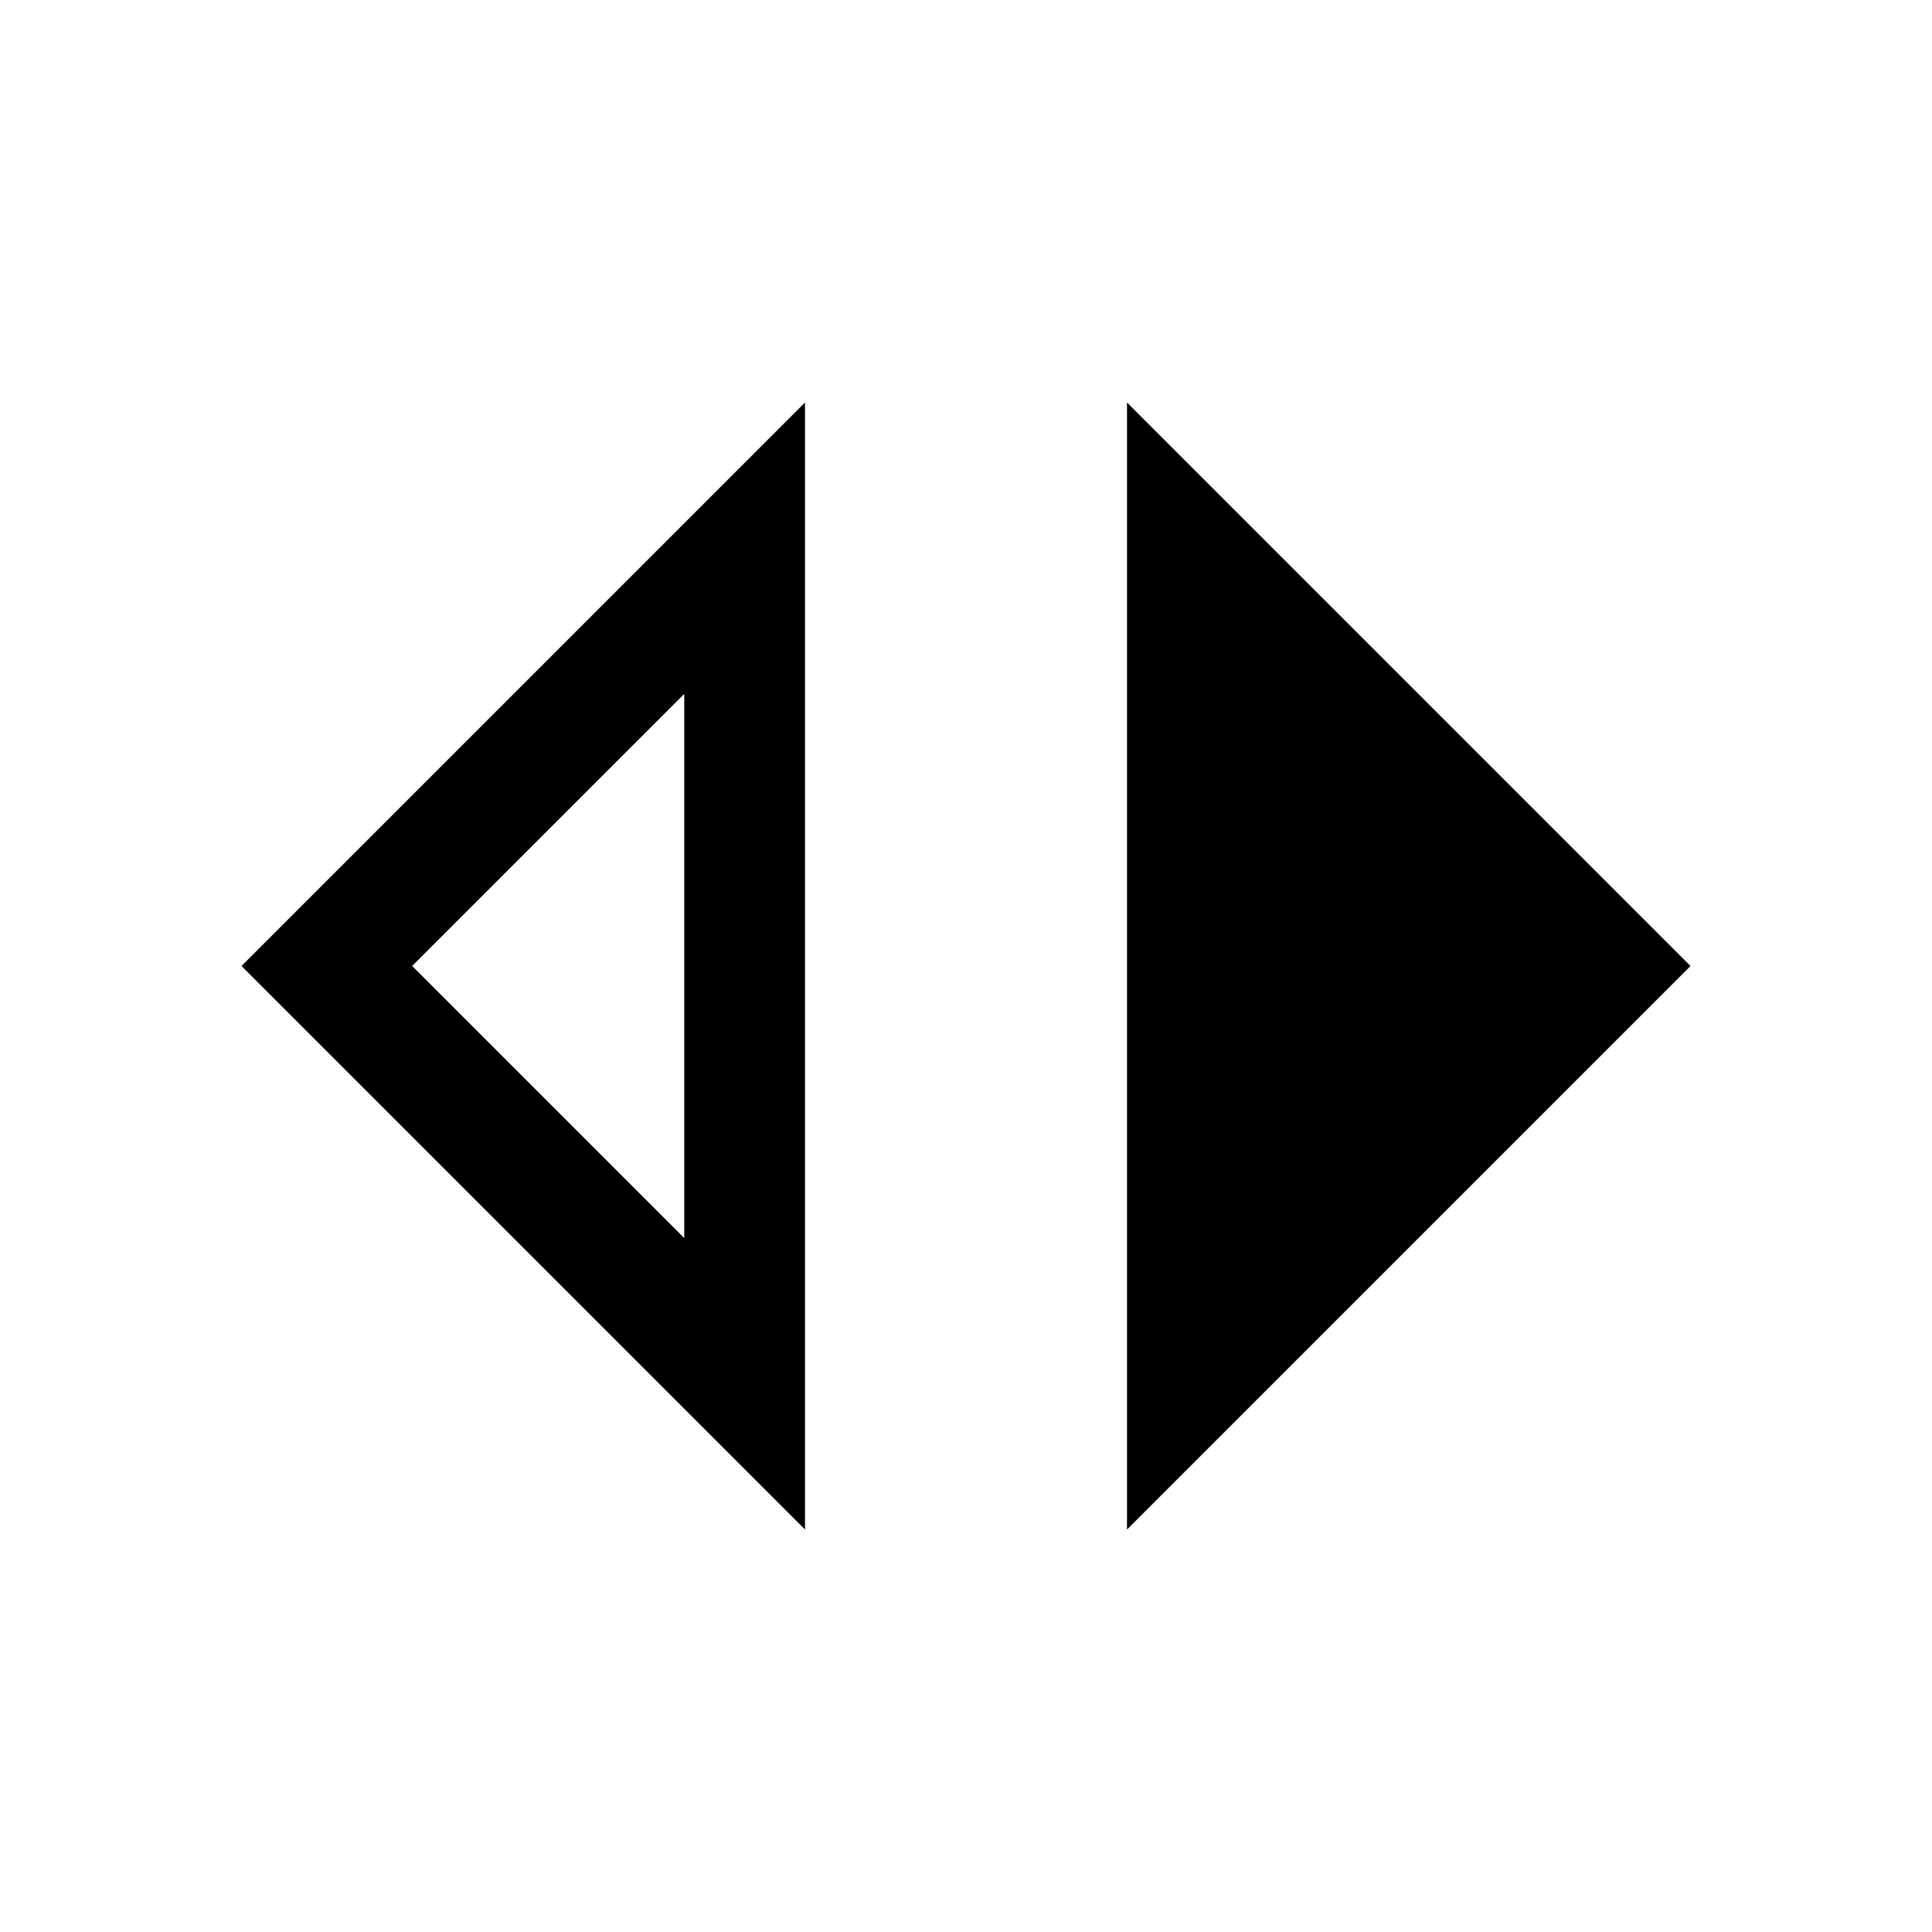
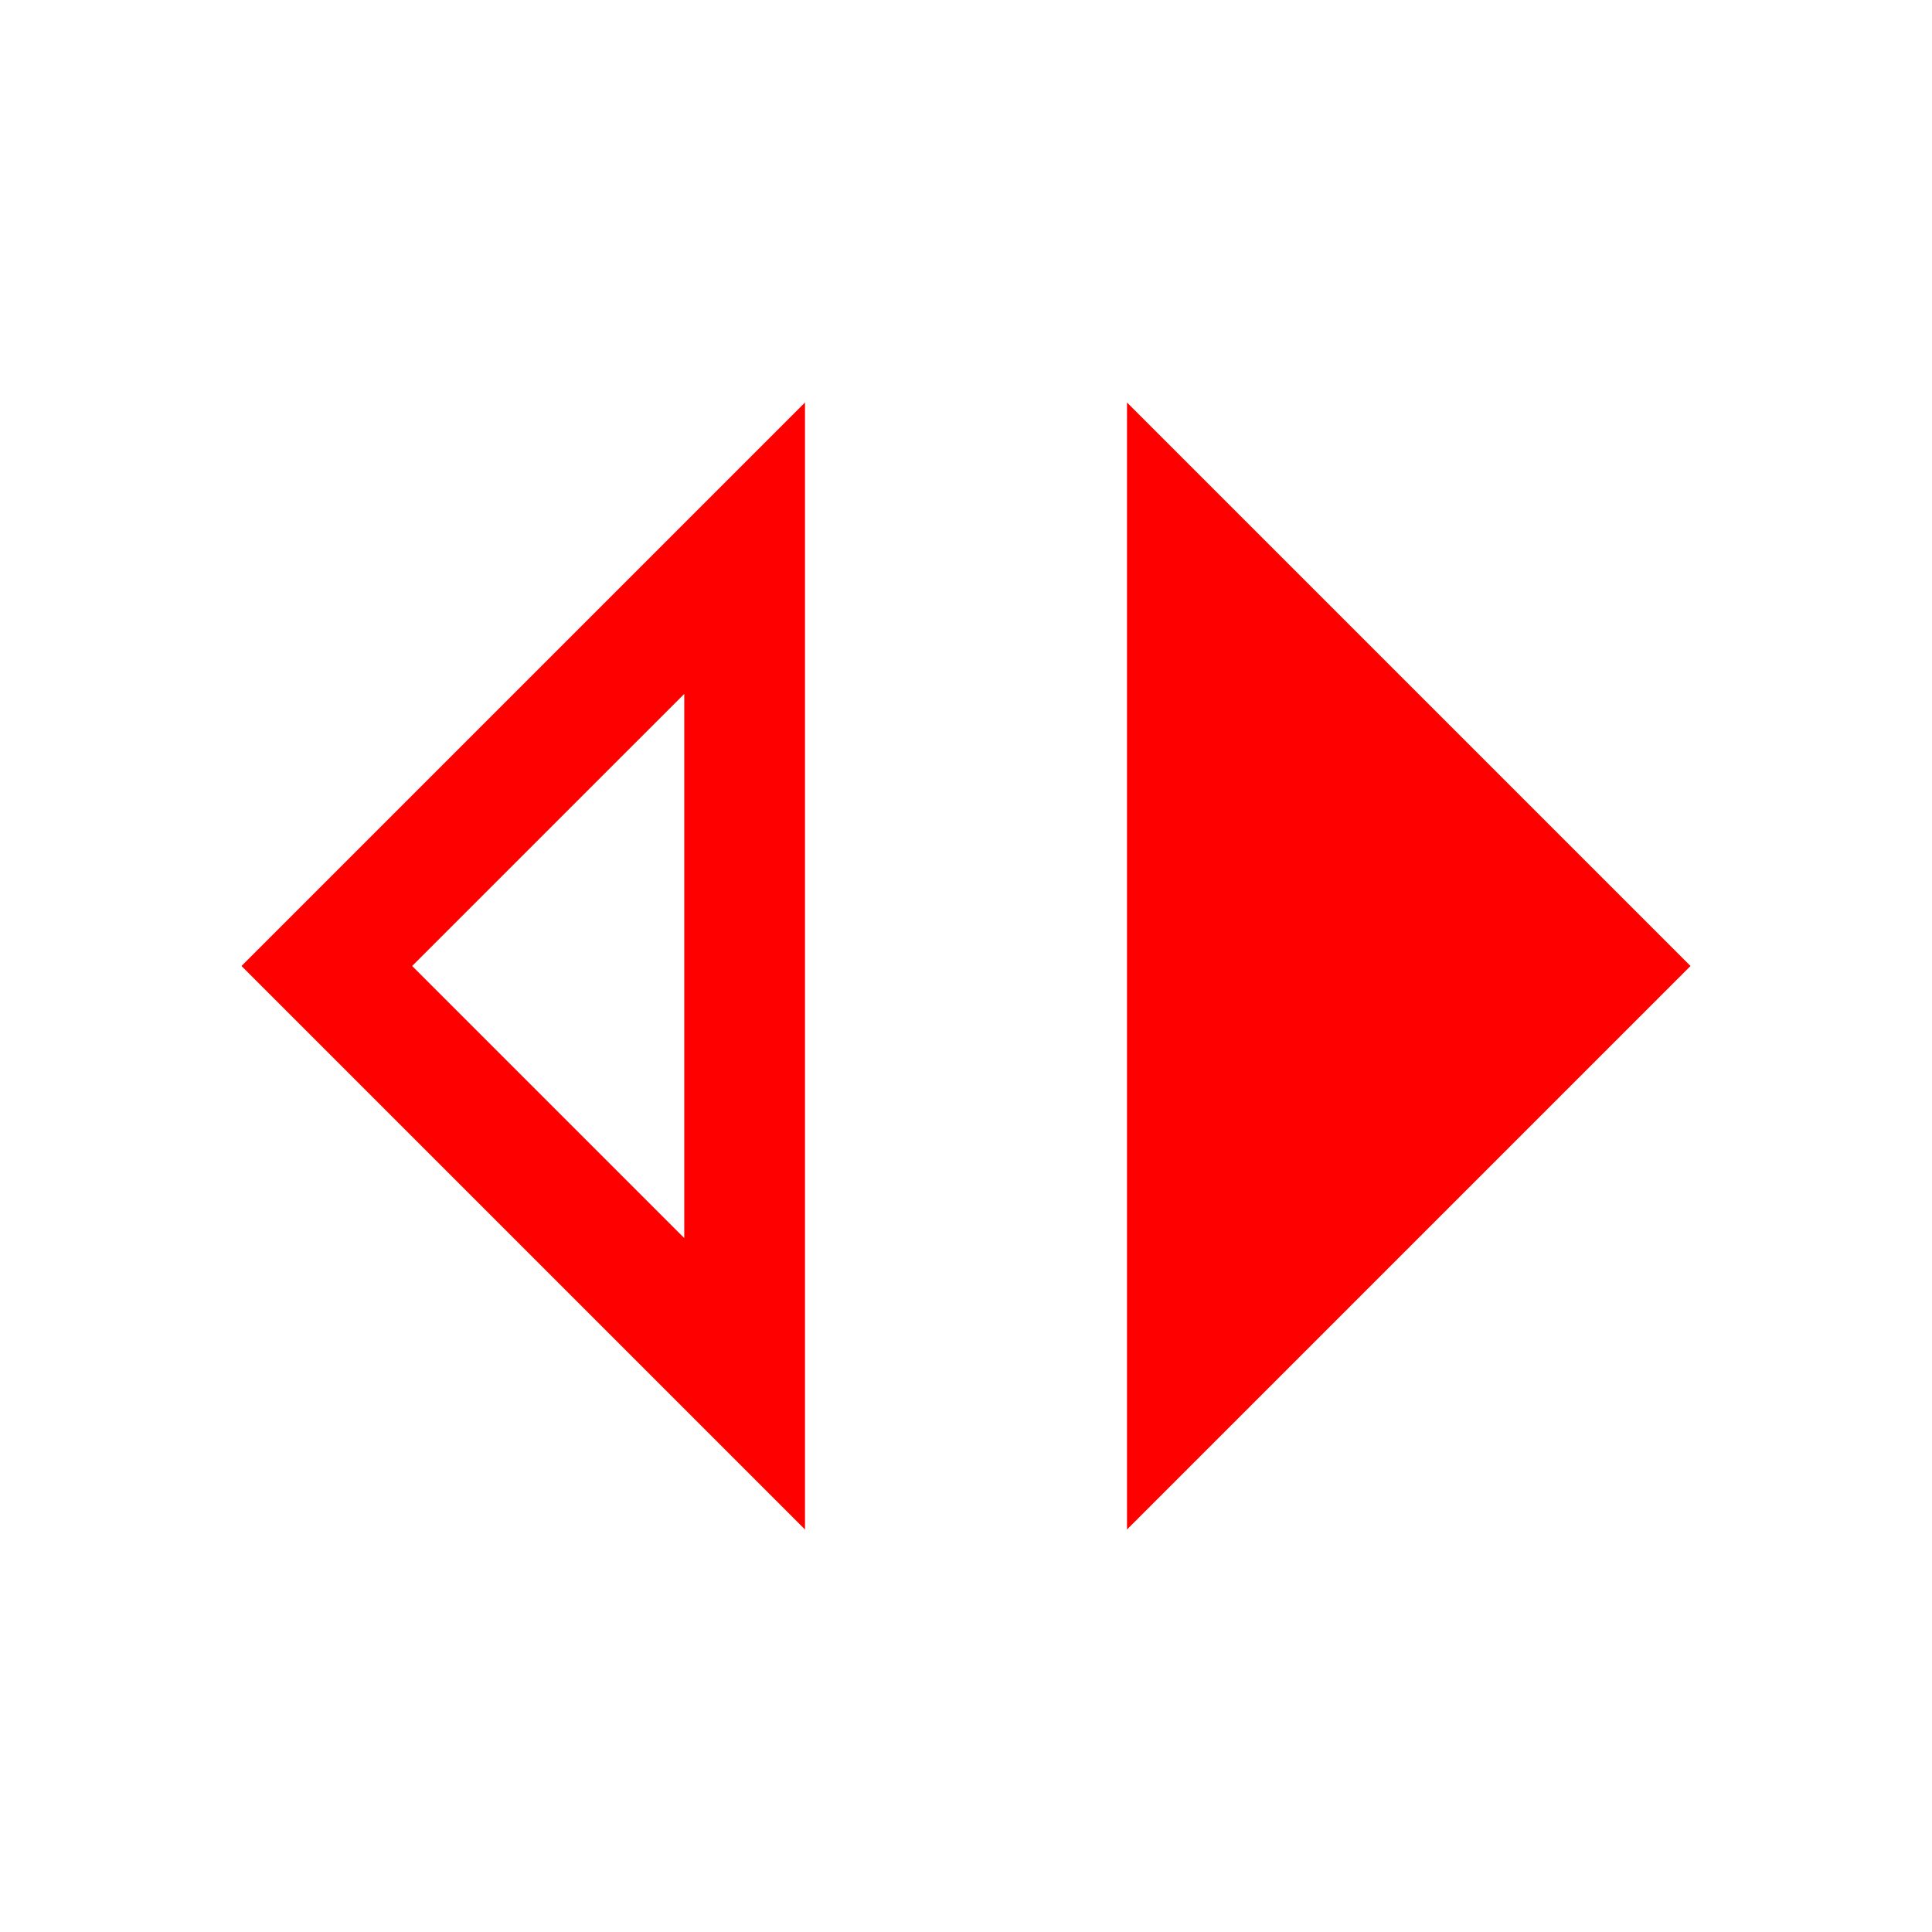
- <svg xmlns="http://www.w3.org/2000/svg" enable-background="new 0 0 24 24" height="36px" viewBox="0 0 24 24" width="36px" fill="#000000">
+ <svg xmlns="http://www.w3.org/2000/svg" enable-background="new 0 0 24 24" height="36px" viewBox="0 0 24 24" width="36px" fill="red">
  <rect fill="none" height="24" width="24" />
  <path d="M8.5,8.62v6.76L5.12,12L8.5,8.62 M10,5l-7,7l7,7V5L10,5z M14,5v14l7-7L14,5z" />
</svg>
